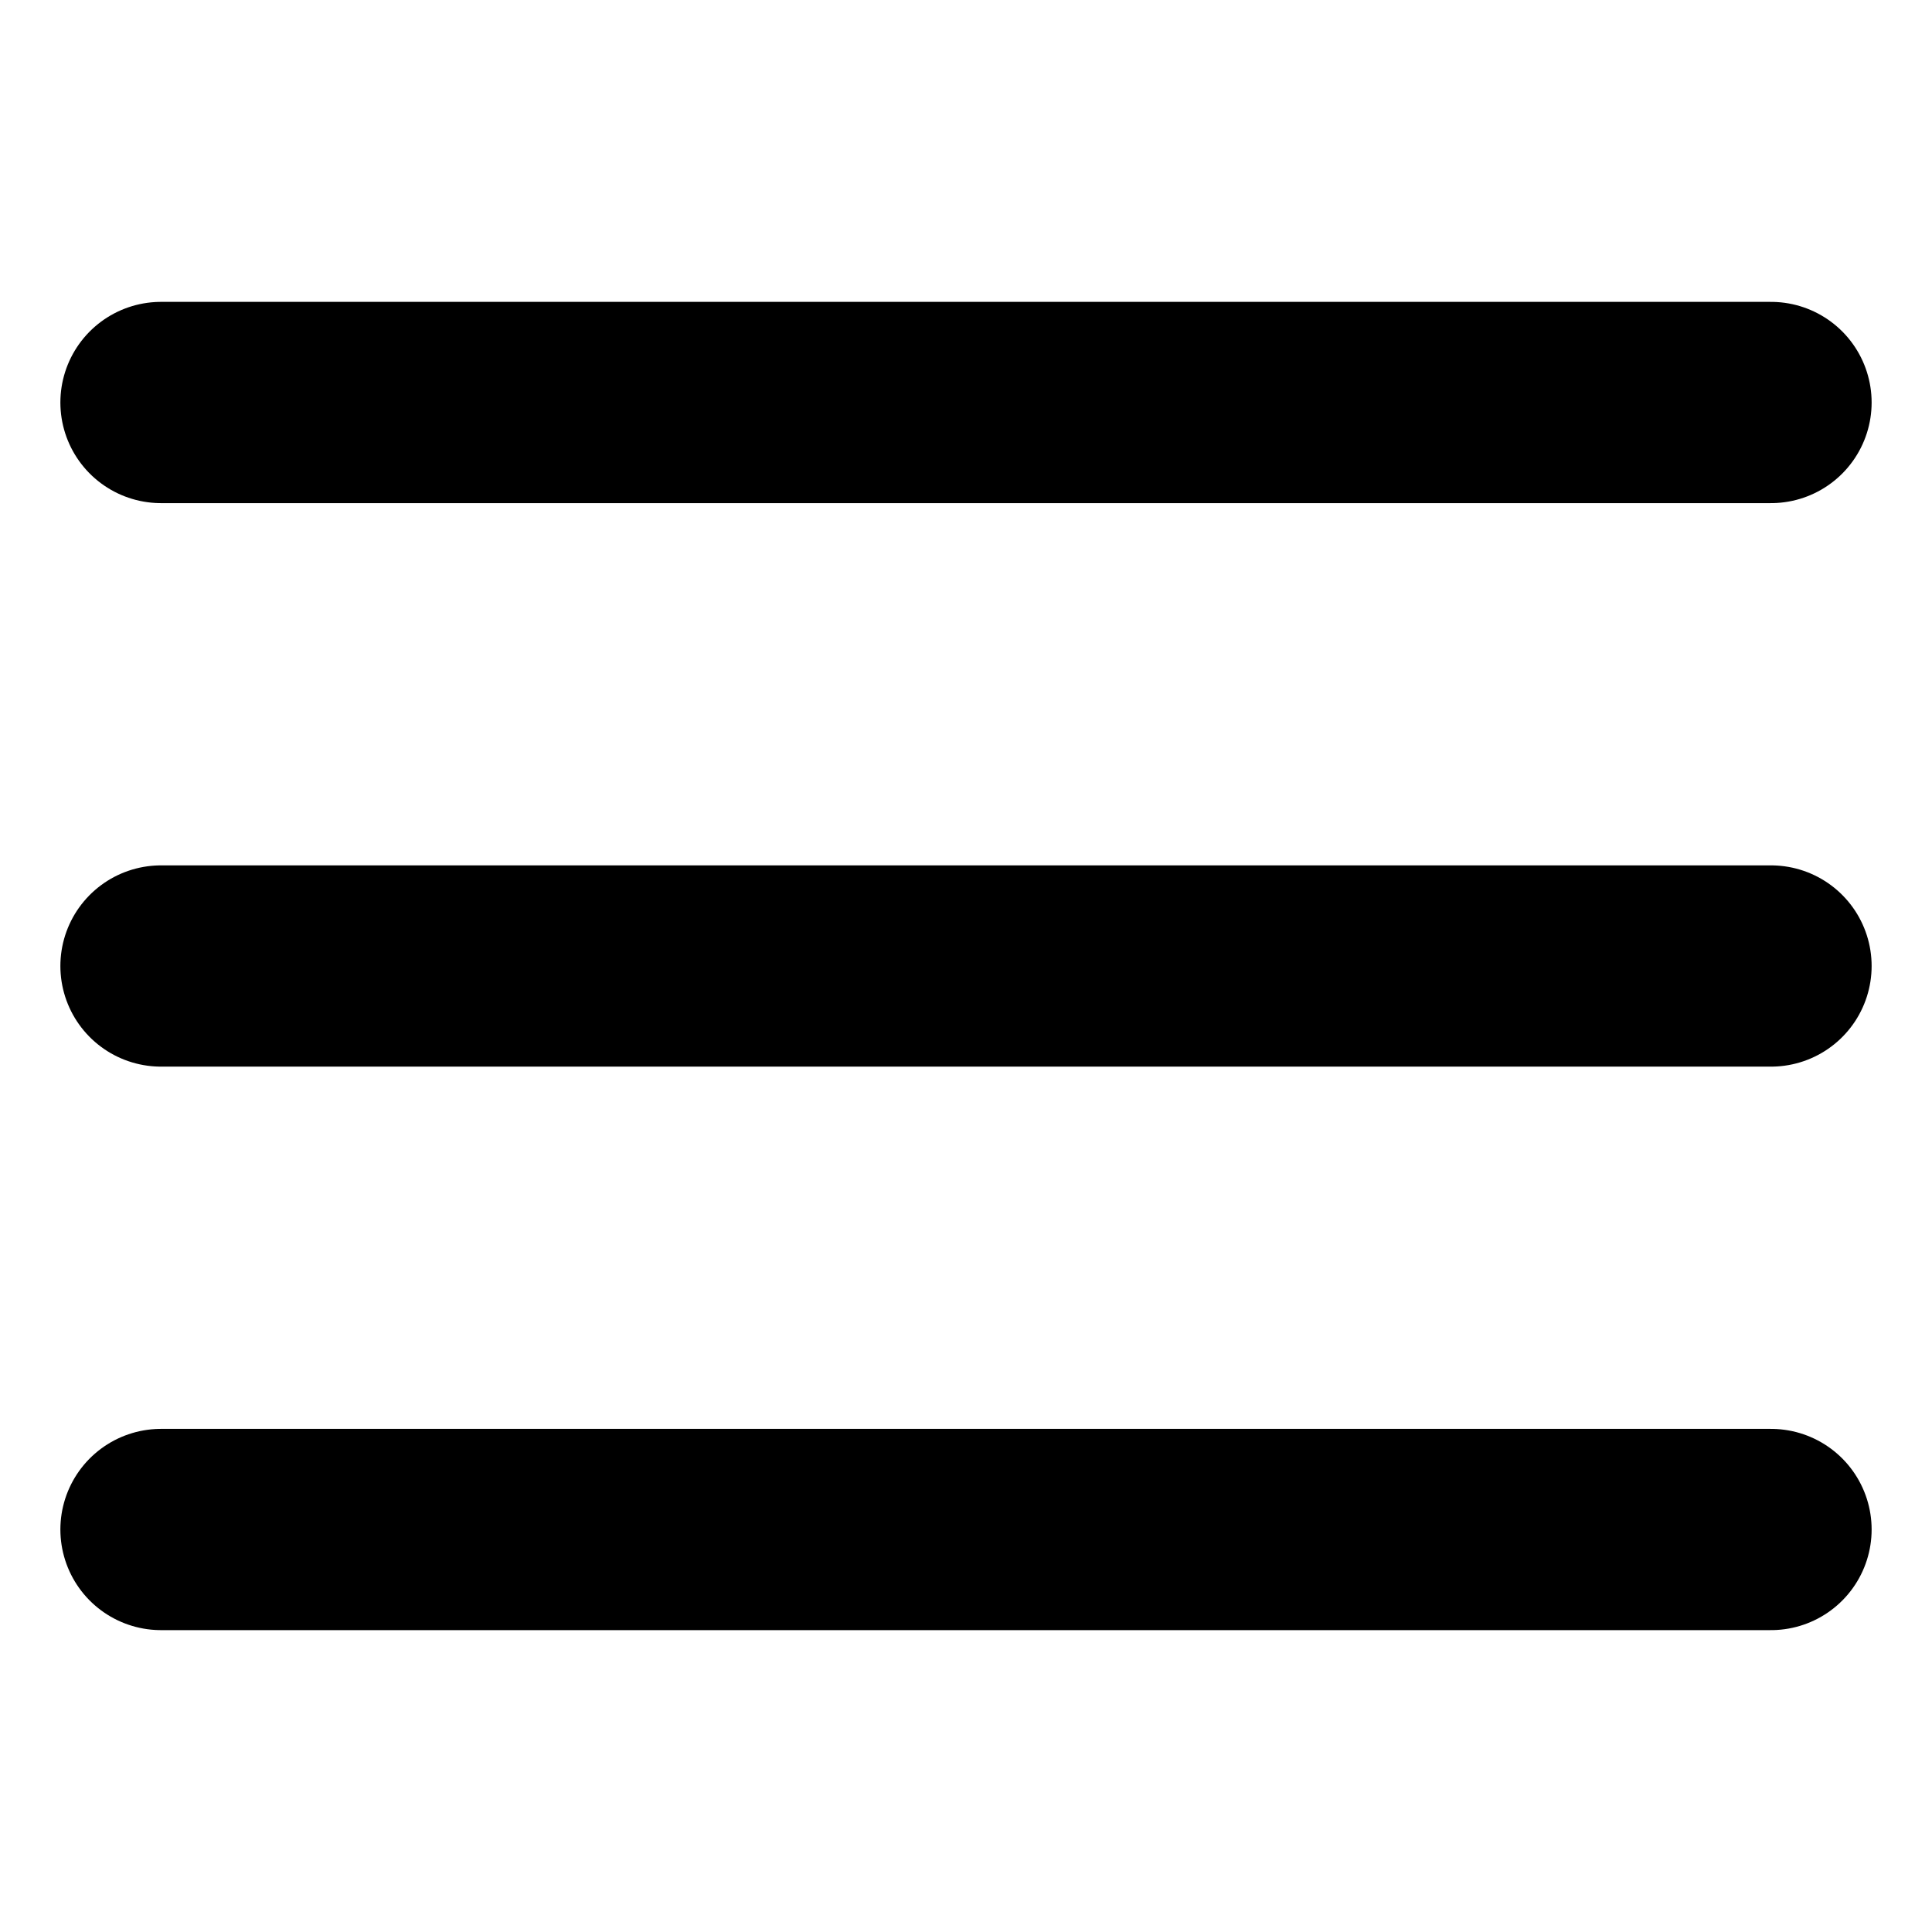
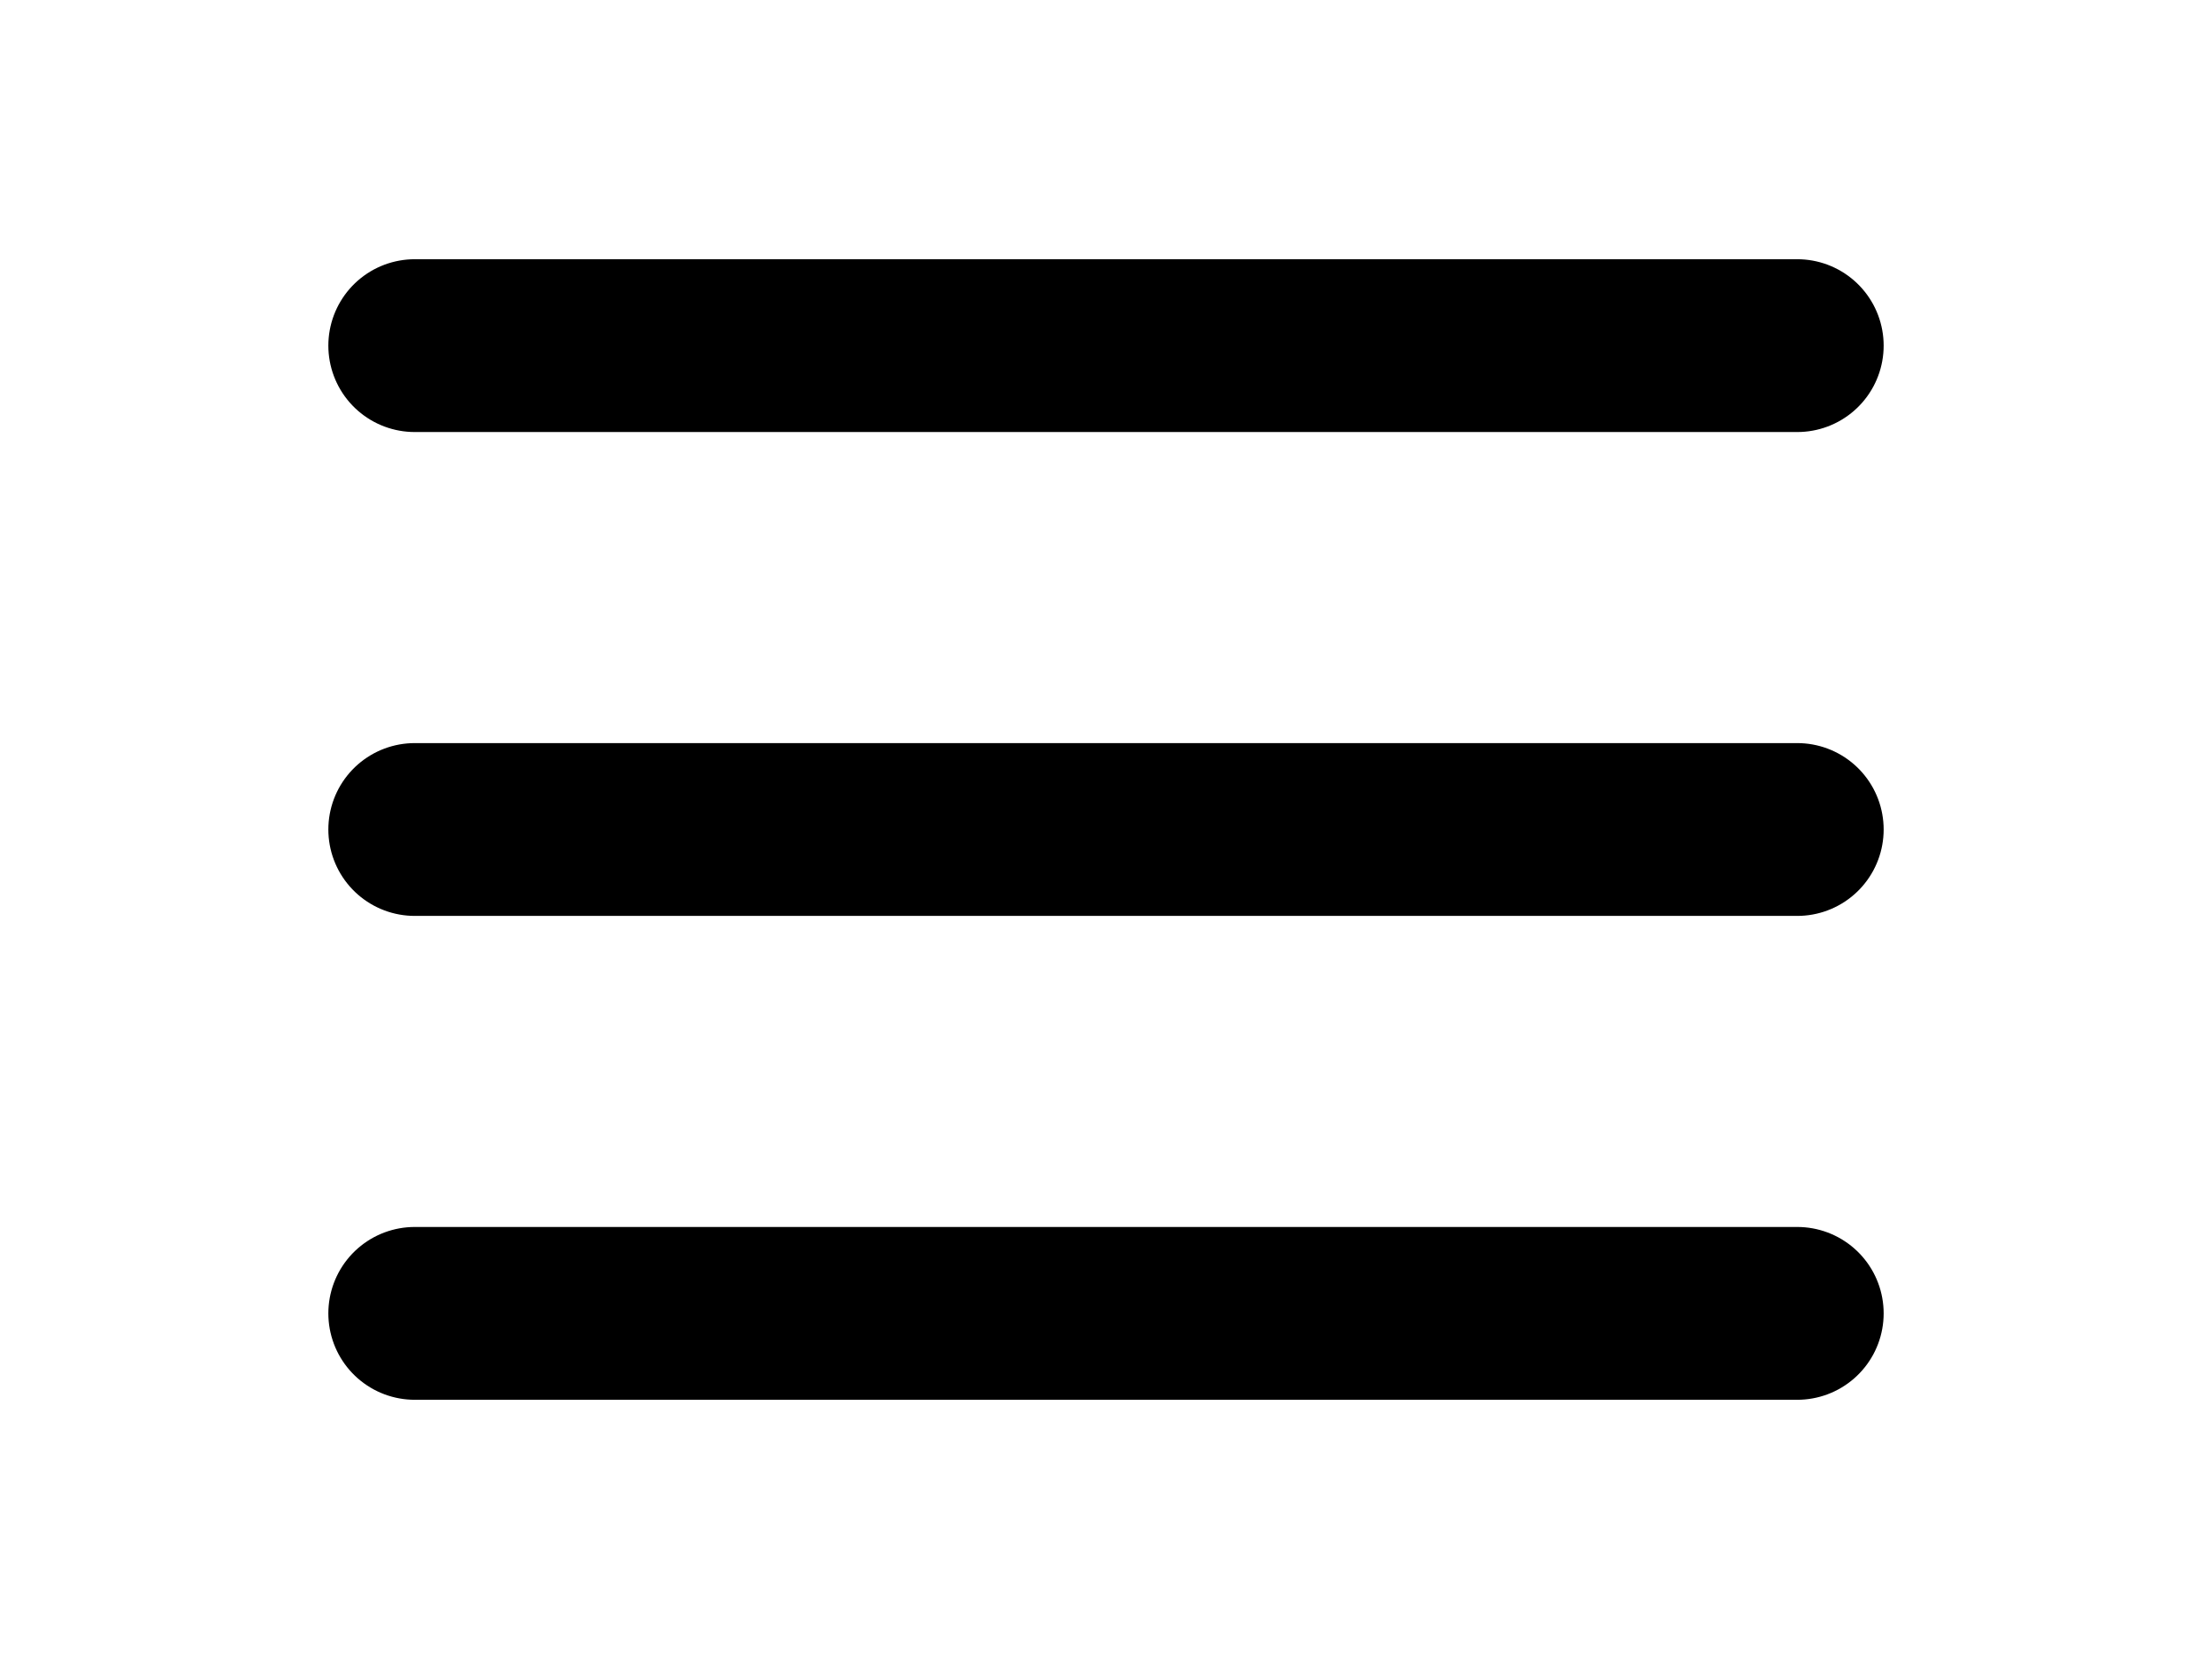
- <svg xmlns="http://www.w3.org/2000/svg" width="24" height="24" viewBox="0 0 24 24" fill="none">
+ <svg xmlns="http://www.w3.org/2000/svg" width="40" height="30" viewBox="0 0 24 24" fill="none">
  <path d="M2 5H22" stroke="black" stroke-width="2.5" stroke-linecap="round" />
  <path d="M2 12H22" stroke="black" stroke-width="2.5" stroke-linecap="round" />
  <path d="M2 19H22" stroke="black" stroke-width="2.5" stroke-linecap="round" />
</svg>
